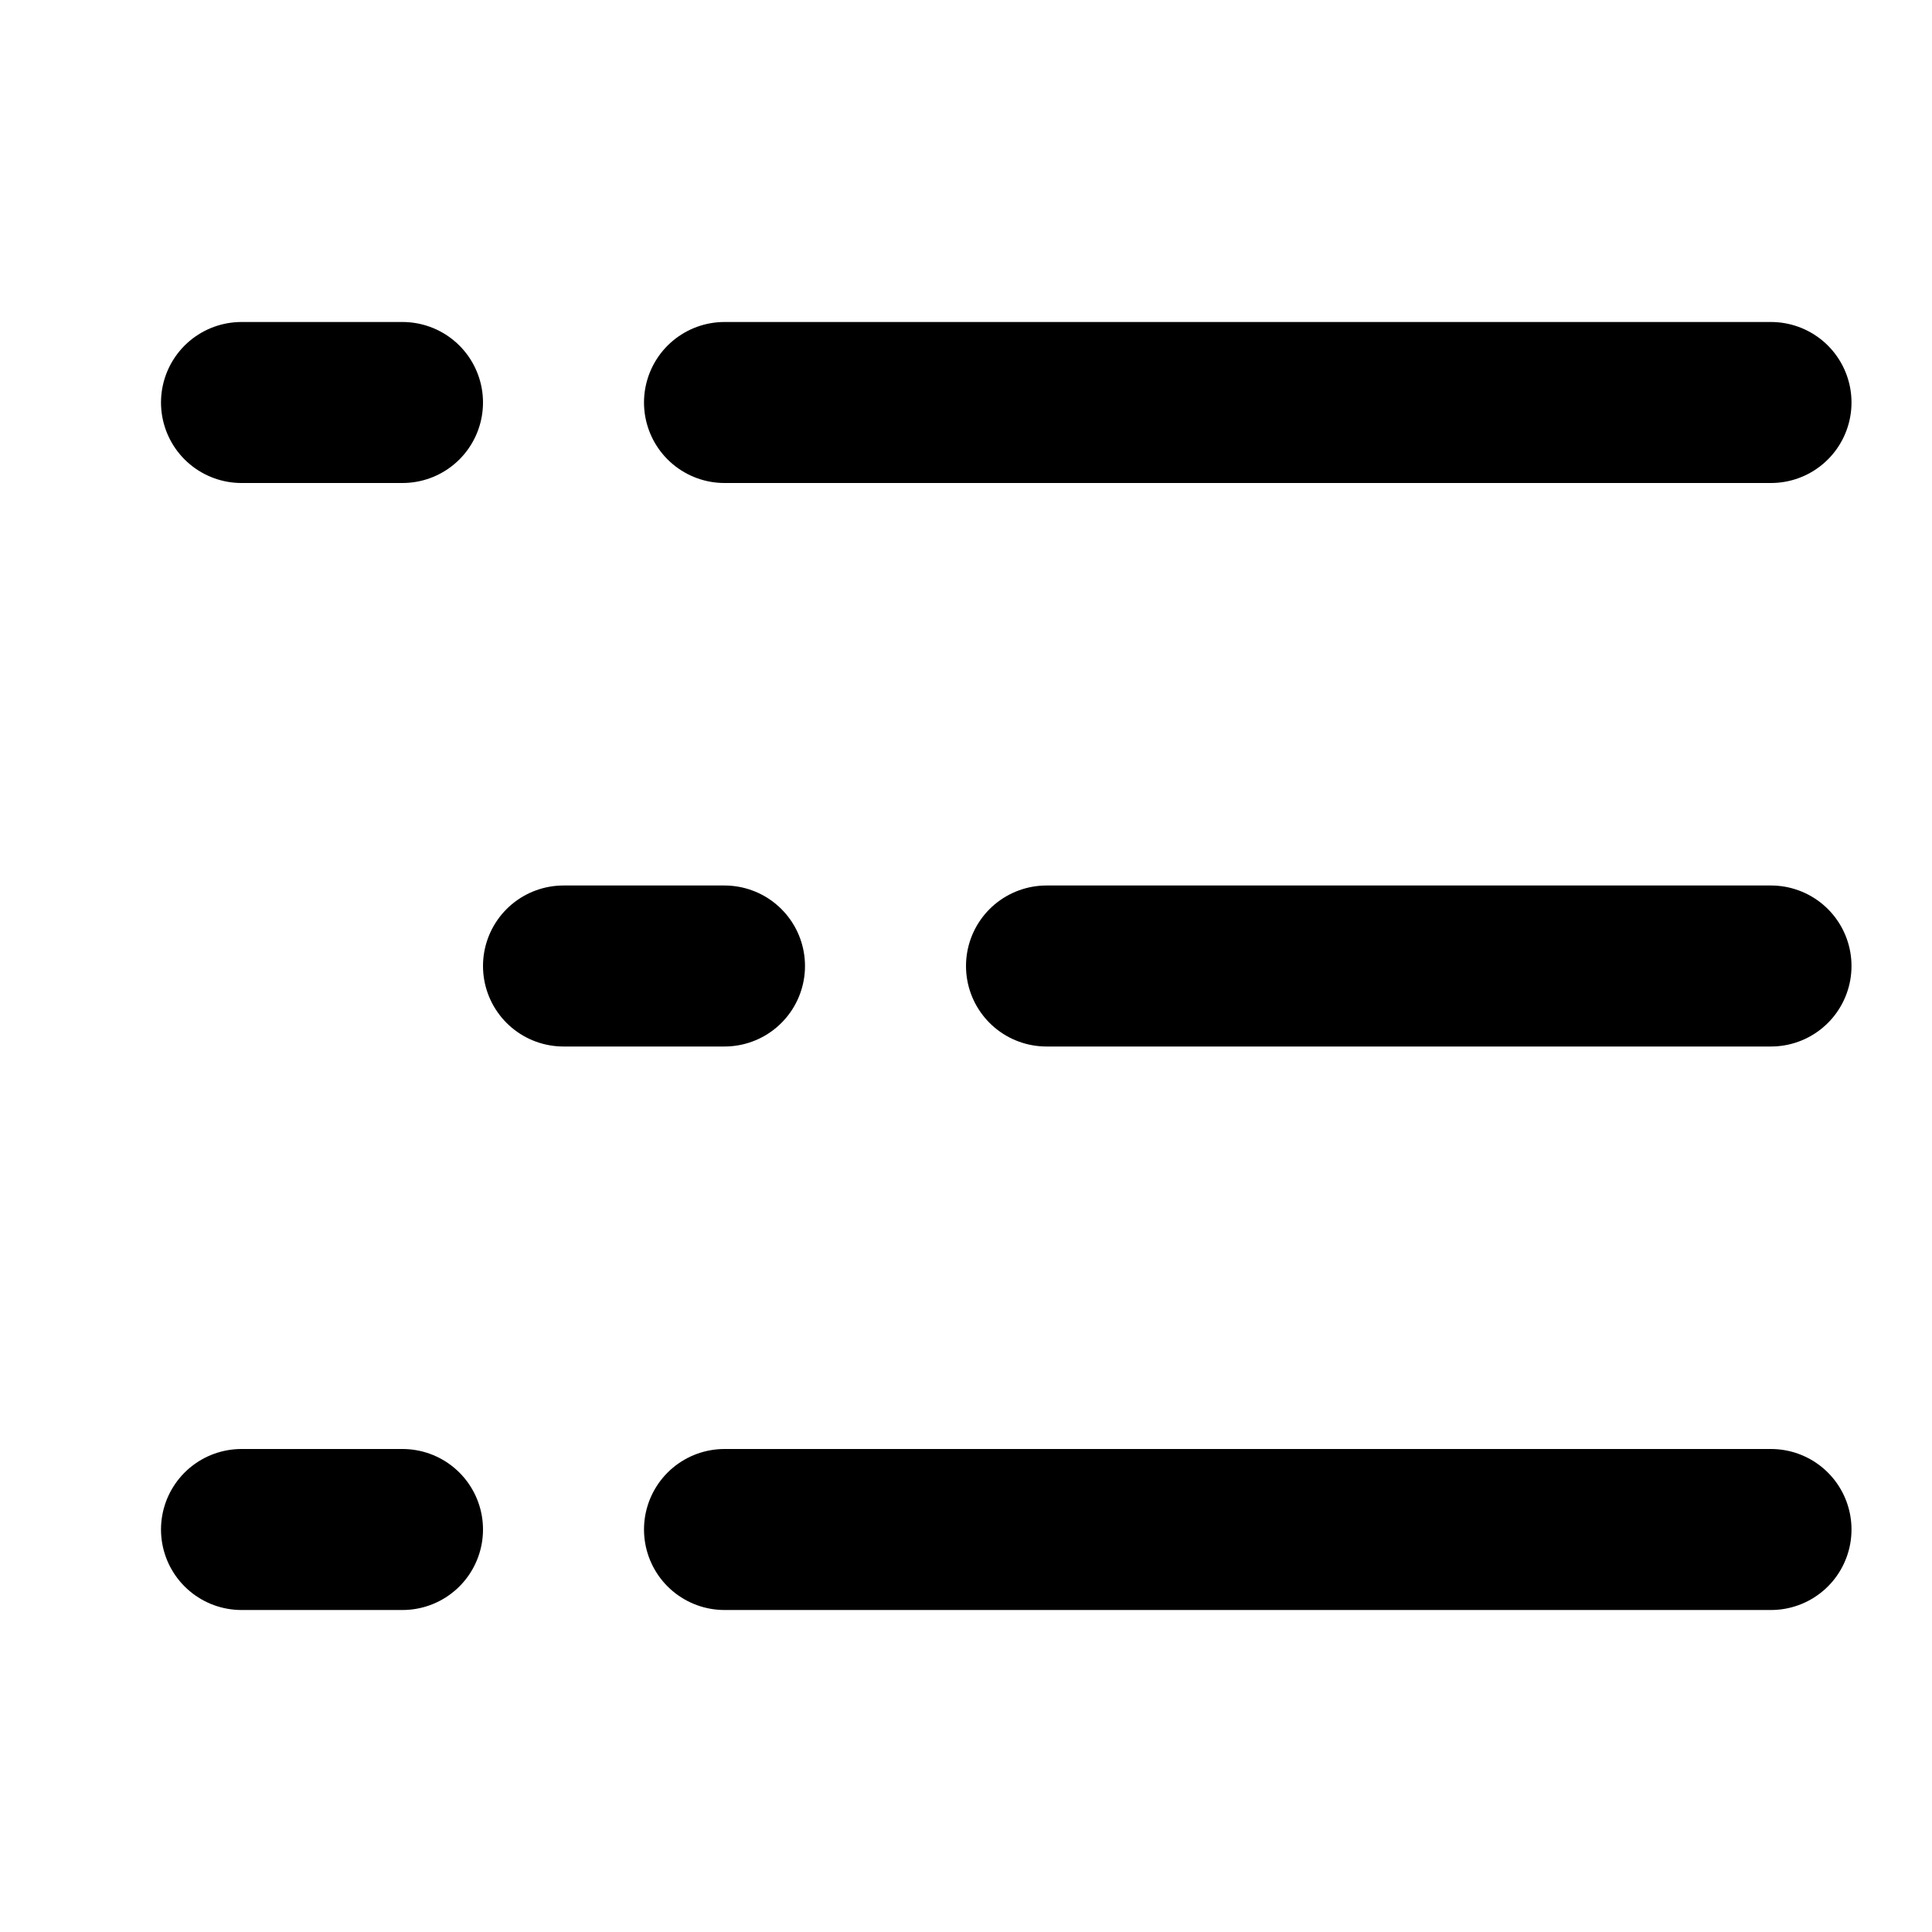
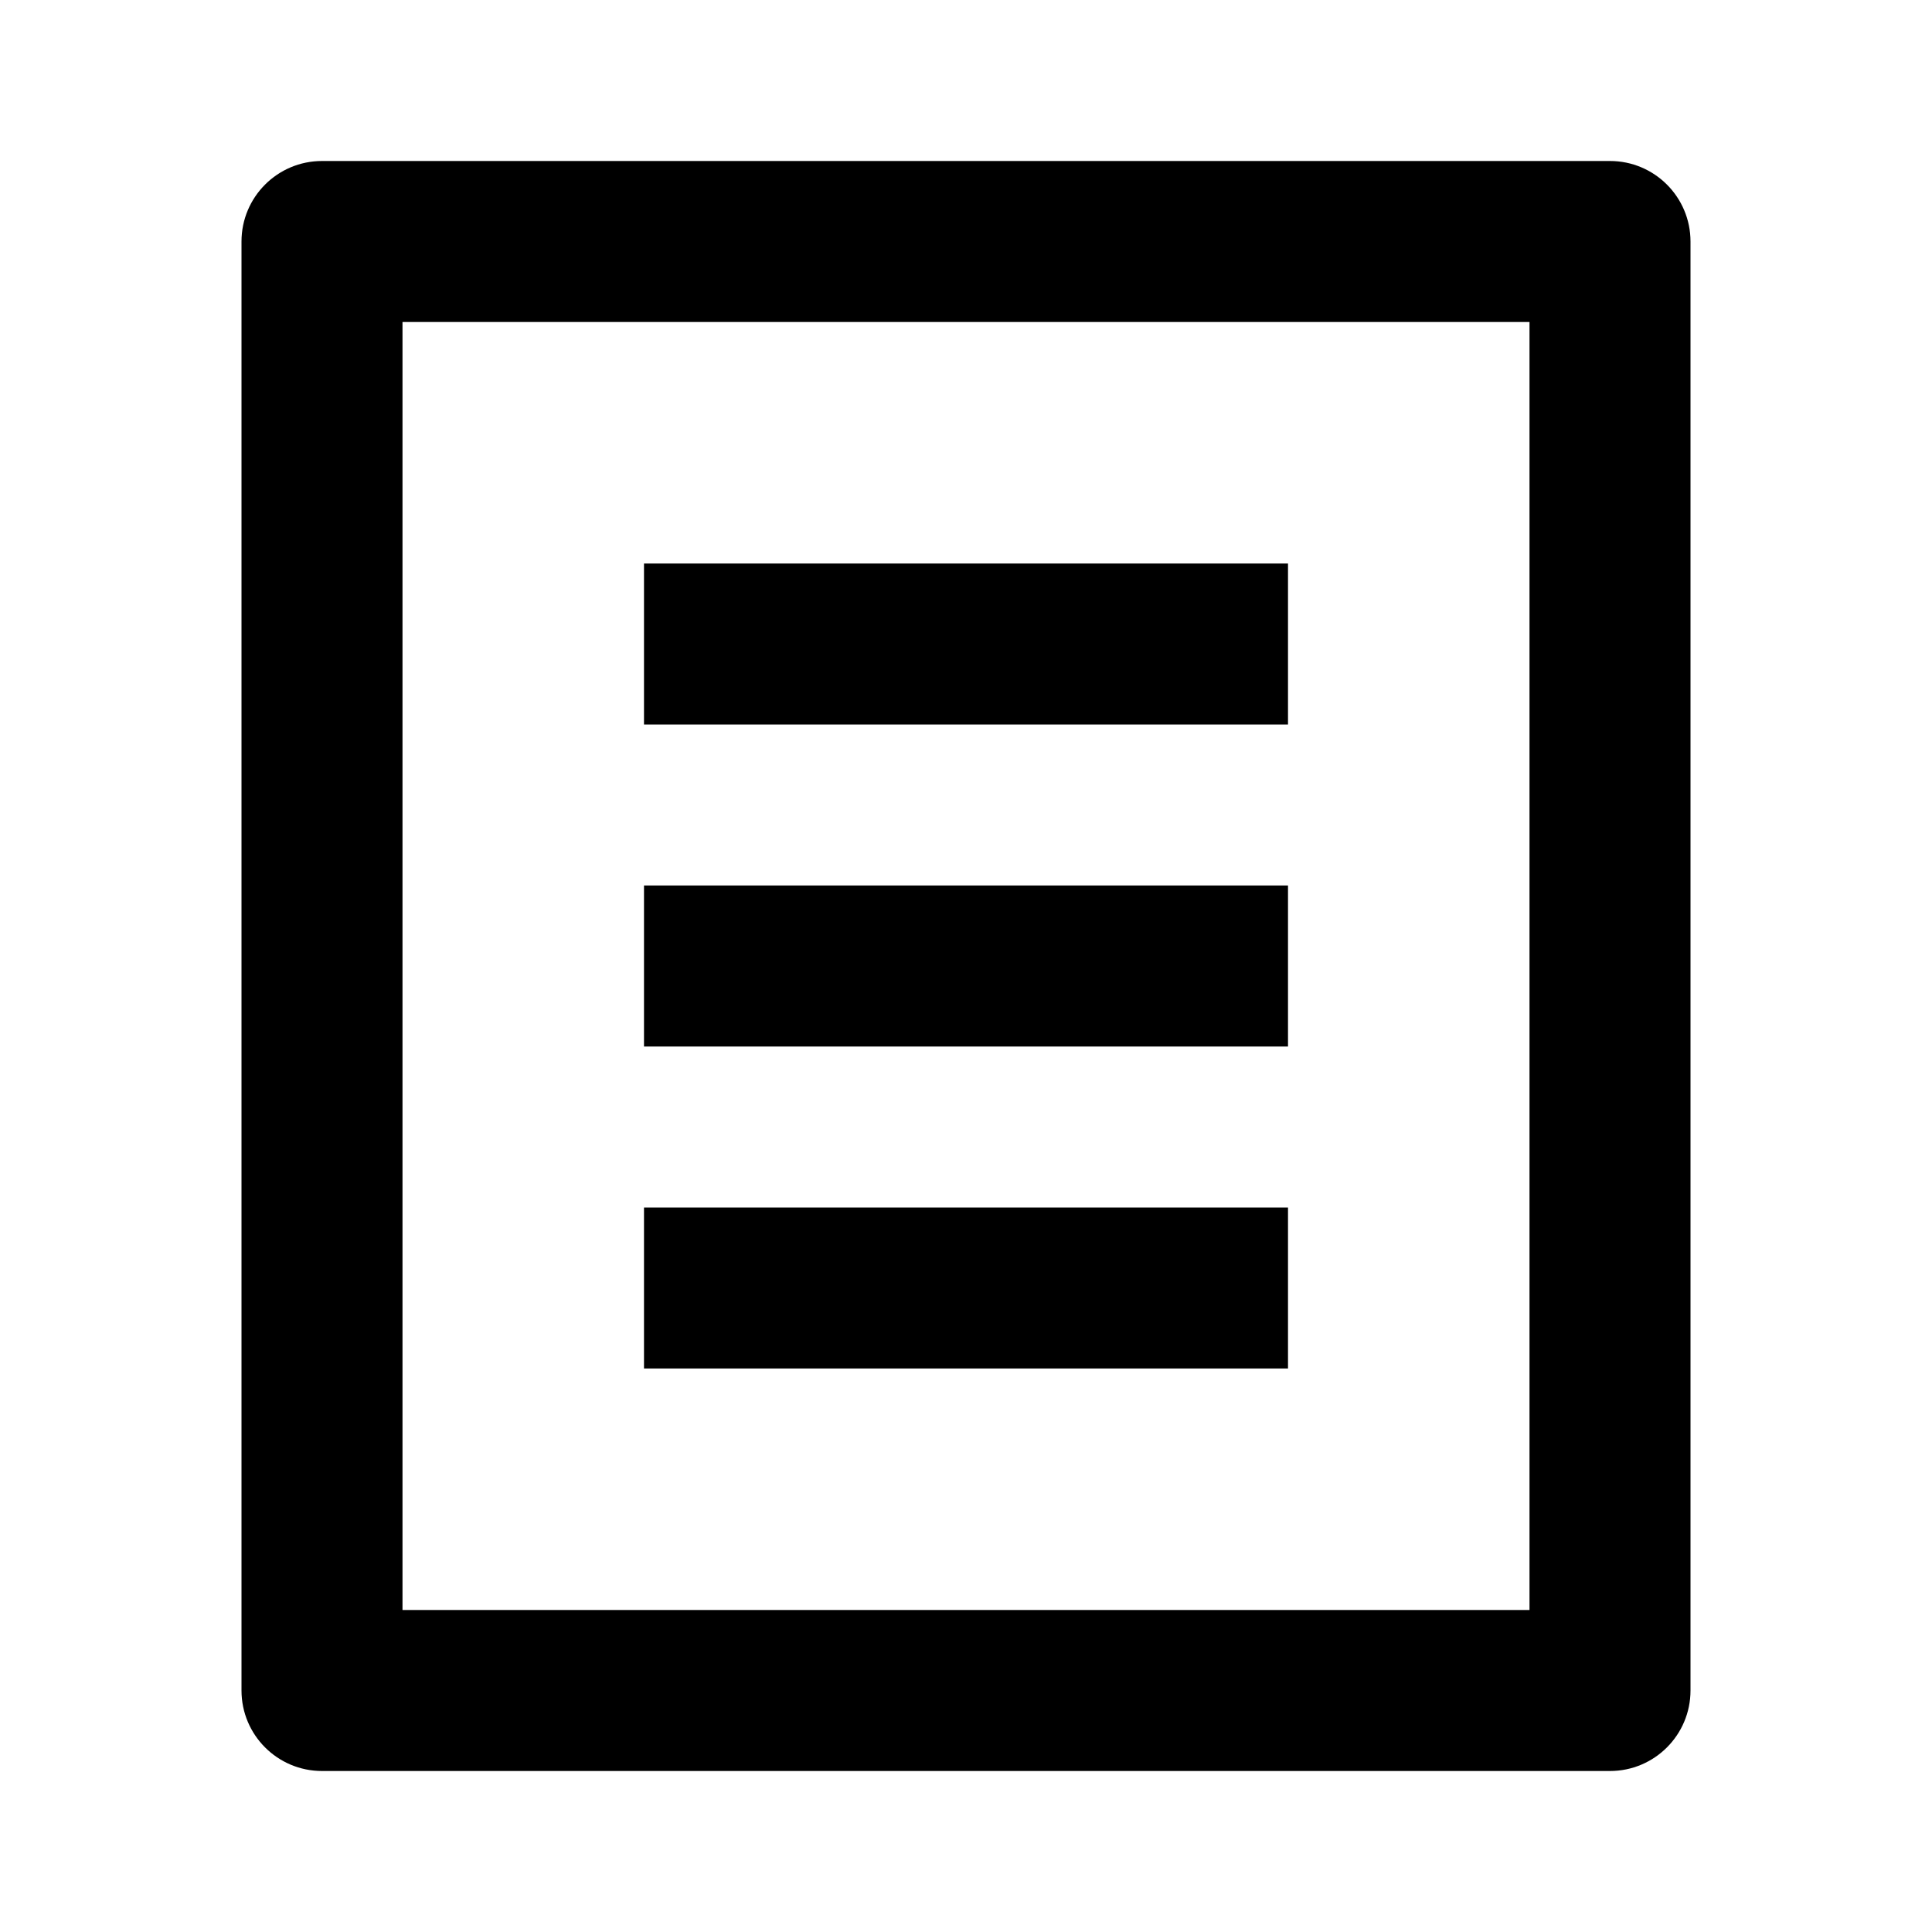
- <svg xmlns="http://www.w3.org/2000/svg" width="48" height="48" viewBox="0 0 48 48" fill="none">
-   <path d="M26 24L44 24" stroke="#000000" stroke-width="4" stroke-linecap="round" stroke-linejoin="round" />
-   <path d="M14 24L18 24" stroke="#000000" stroke-width="4" stroke-linecap="round" stroke-linejoin="round" />
-   <path d="M18 38H44" stroke="#000000" stroke-width="4" stroke-linecap="round" stroke-linejoin="round" />
-   <path d="M6 38H10" stroke="#000000" stroke-width="4" stroke-linecap="round" stroke-linejoin="round" />
-   <path d="M18 10H44" stroke="#000000" stroke-width="4" stroke-linecap="round" stroke-linejoin="round" />
-   <path d="M6 10H10" stroke="#000000" stroke-width="4" stroke-linecap="round" stroke-linejoin="round" />
+ <svg xmlns="http://www.w3.org/2000/svg" viewBox="0 0 24 24" width="256" height="256">
+   <path fill="none" d="M0 0h24v24H0z" />
+   <path d="M20 22H4a1 1 0 0 1-1-1V3a1 1 0 0 1 1-1h16a1 1 0 0 1 1 1v18a1 1 0 0 1-1 1zm-1-2V4H5v16h14zM8 7h8v2H8V7zm0 4h8v2H8v-2zm0 4h8v2H8v-2z" fill="#000" />
</svg>
